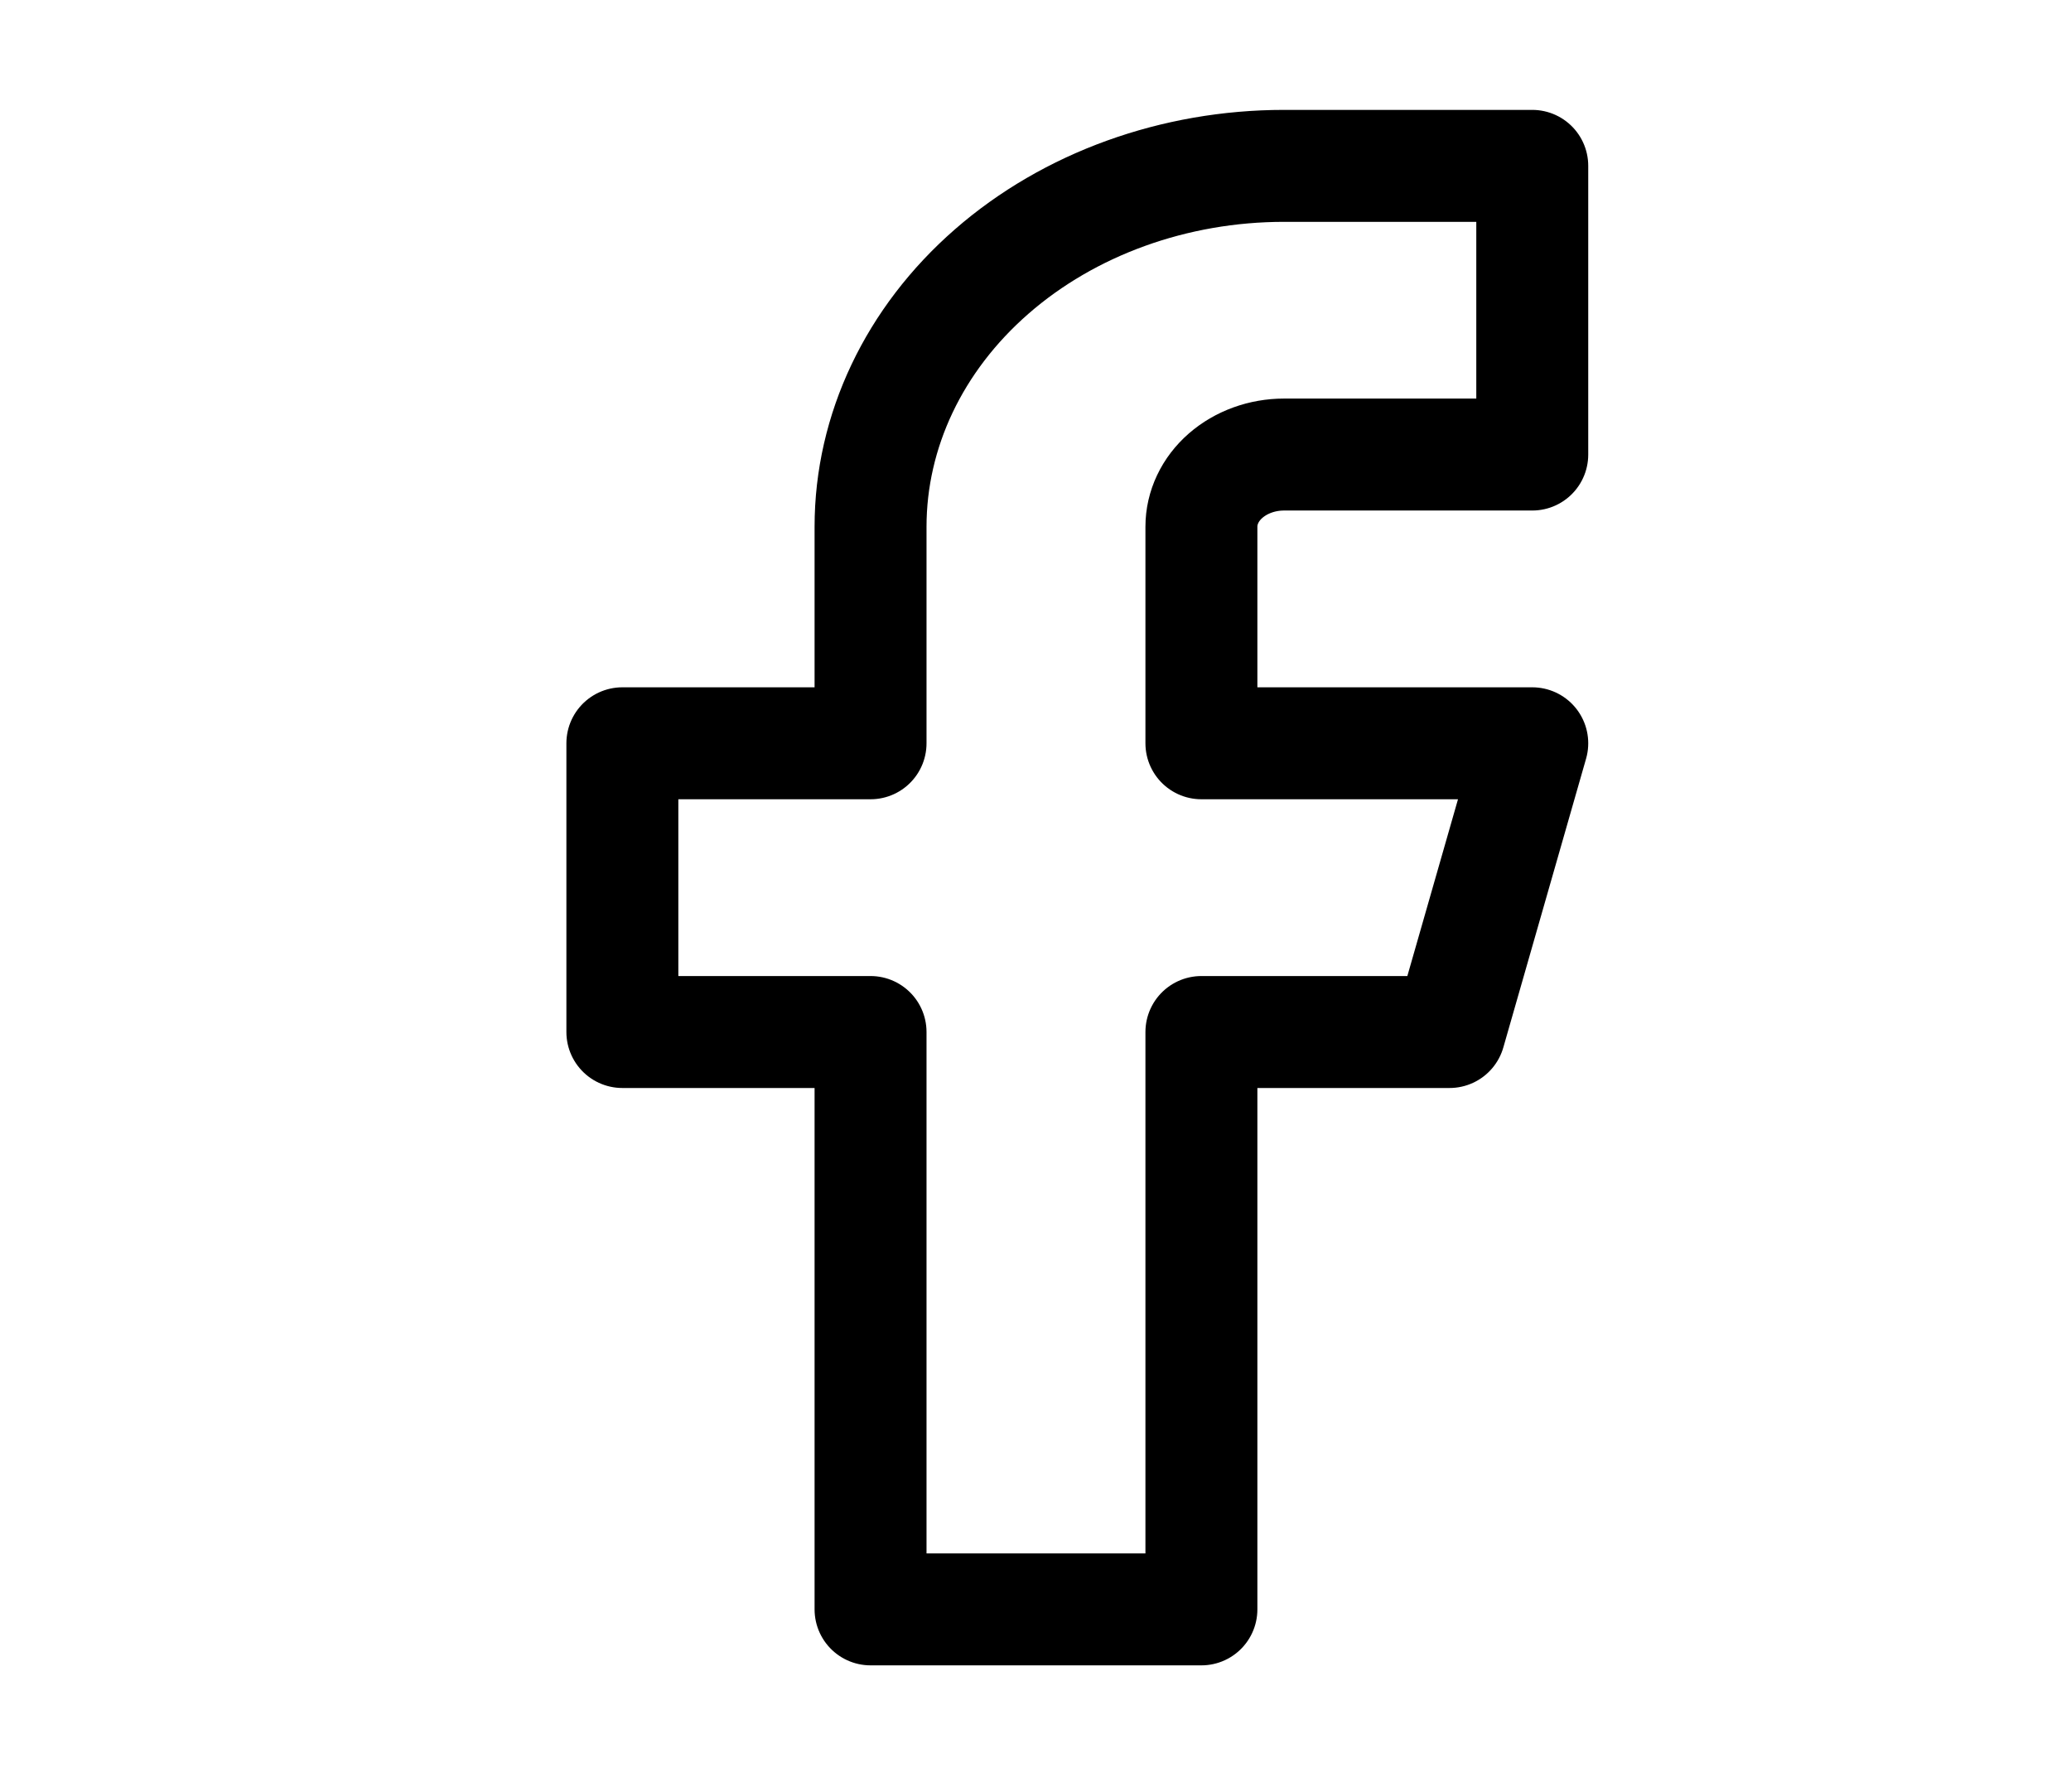
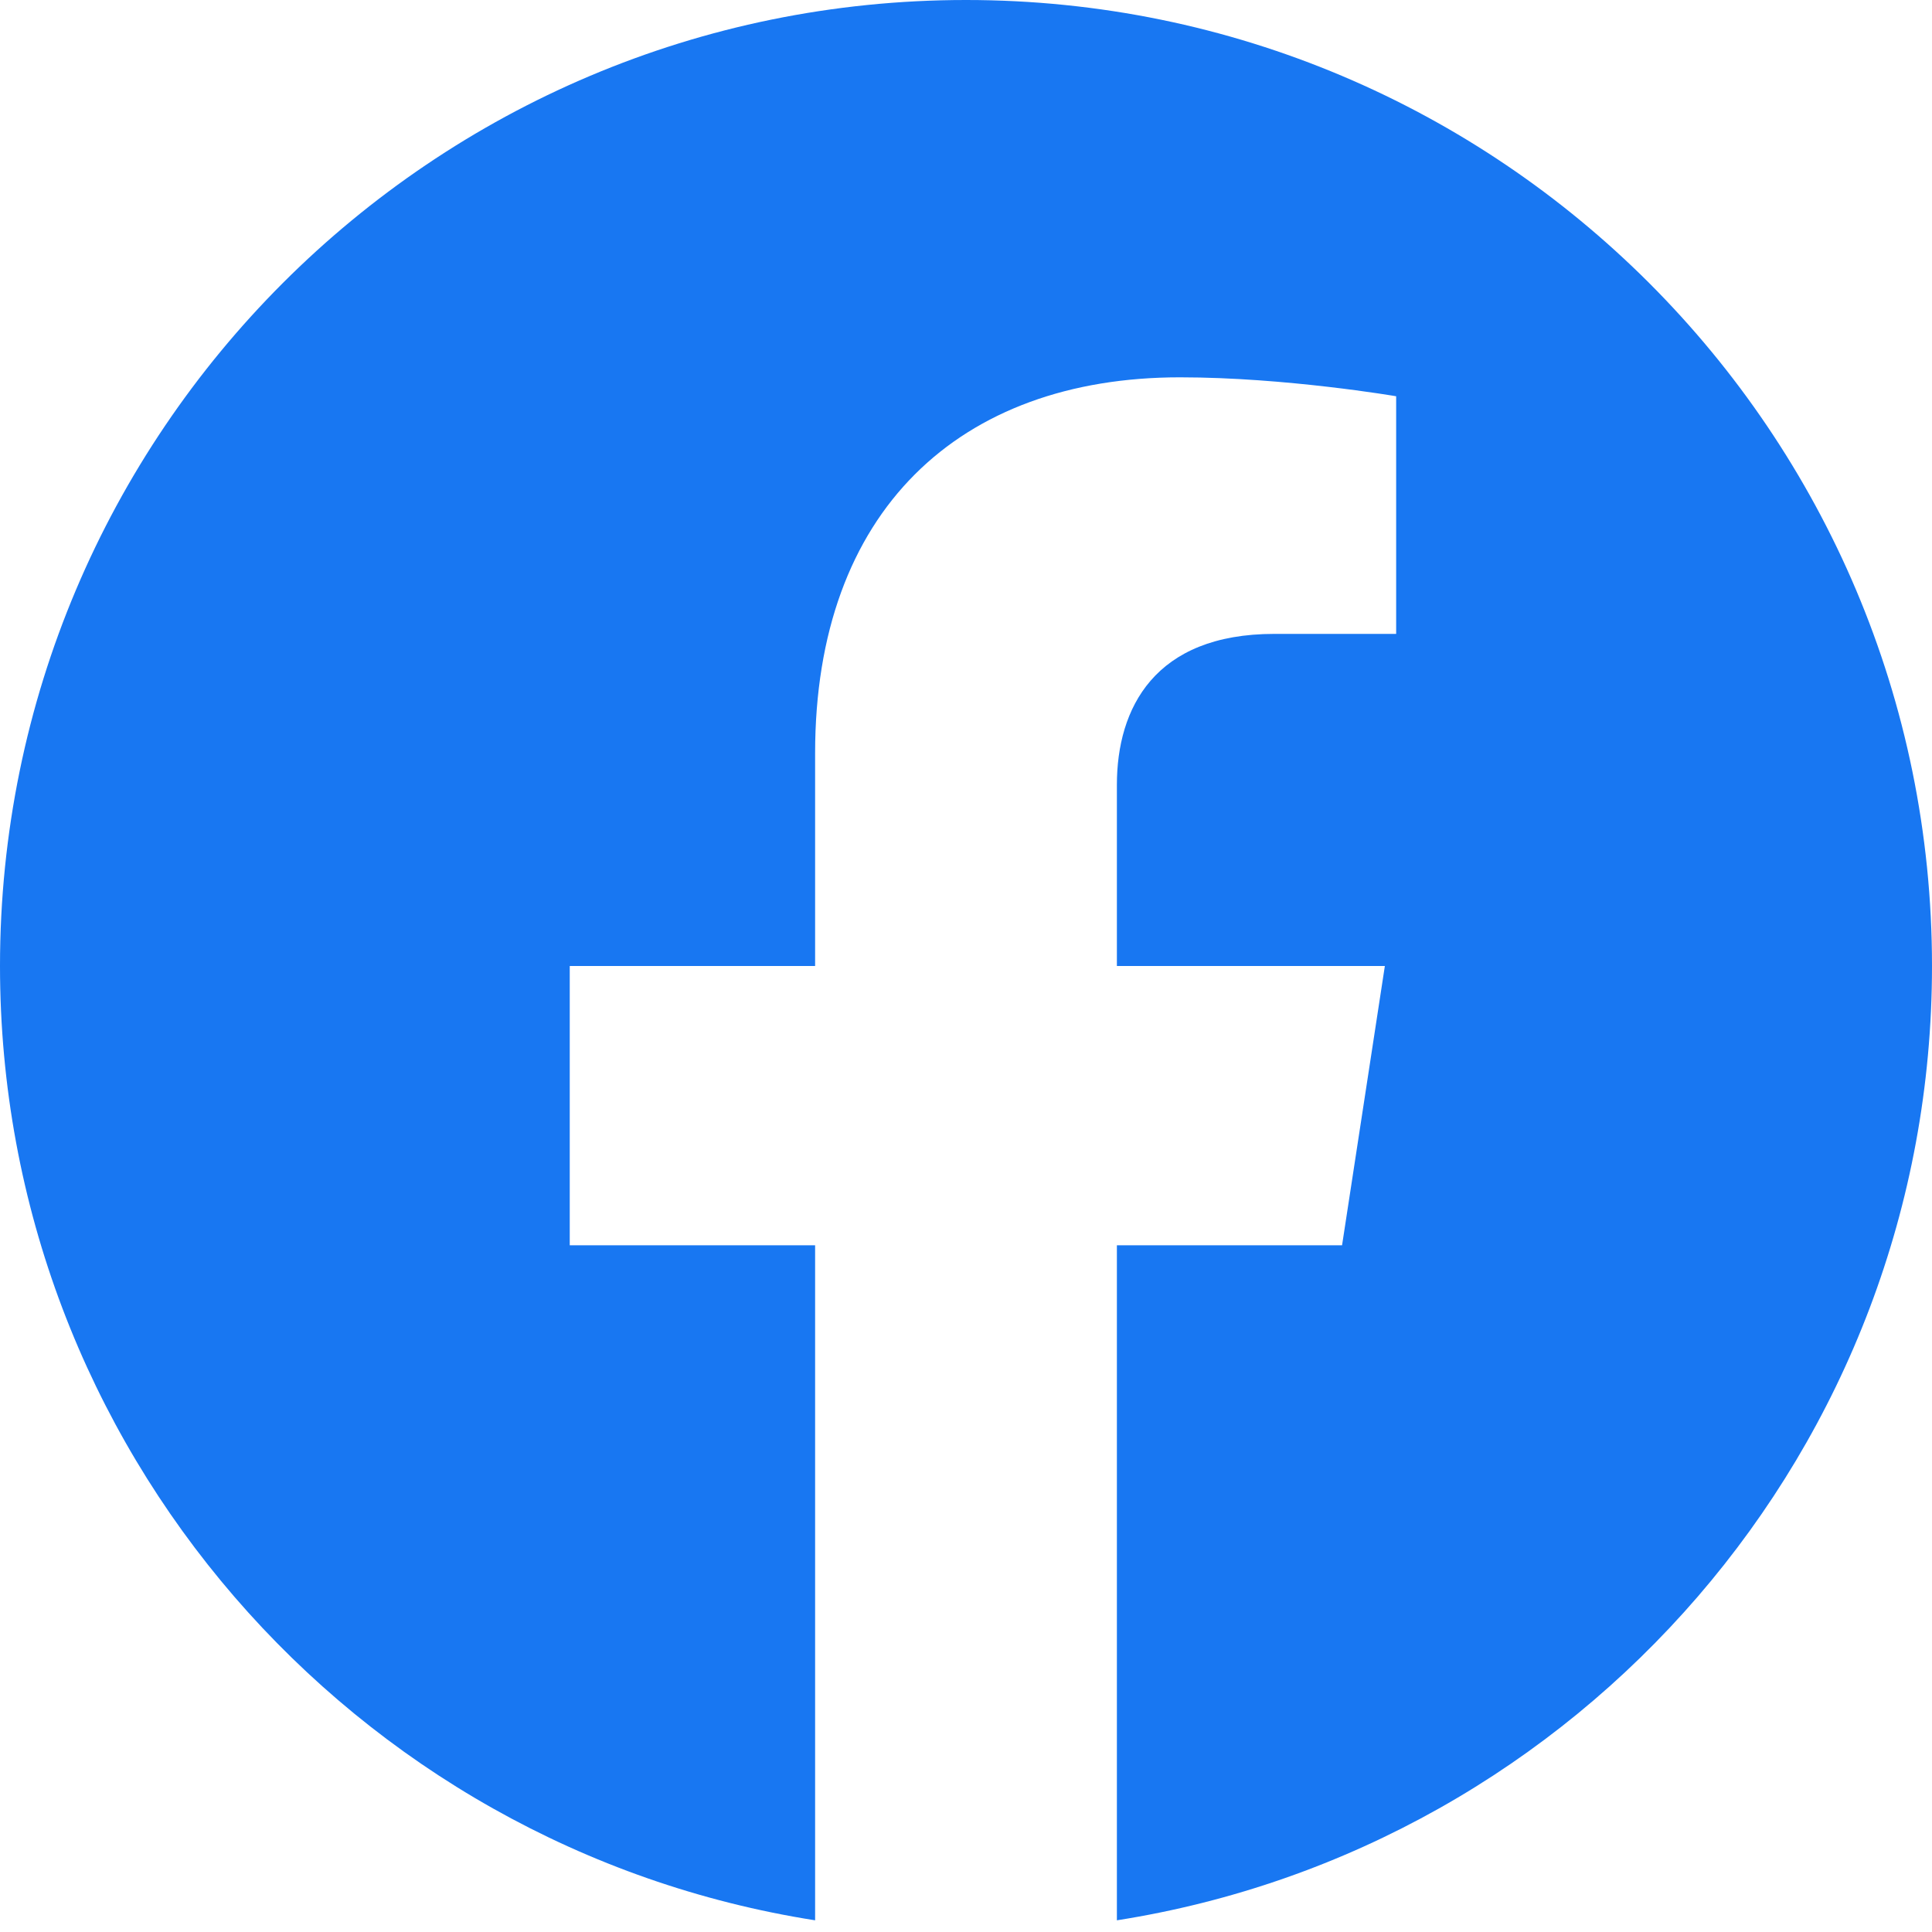
- <svg xmlns="http://www.w3.org/2000/svg" width="37" height="32" viewBox="0 0 37 32" fill="none">
-   <path d="M27.375 2.963H22.941C20.982 2.963 19.102 3.642 17.717 4.851C16.331 6.06 15.553 7.7 15.553 9.41V13.278H11.119V18.436H15.553V28.75H21.464V18.436H25.897L27.375 13.278H21.464V9.41C21.464 9.068 21.619 8.74 21.896 8.498C22.174 8.256 22.549 8.12 22.941 8.12H27.375V2.963Z" stroke="black" stroke-width="2" stroke-linecap="round" stroke-linejoin="round" />
+ <svg xmlns="http://www.w3.org/2000/svg" width="20" height="20" viewBox="0 0 20 20" fill="none">
+   <path d="M20 10C20 4.477 15.523 0 10 0C4.477 0 0 4.477 0 10C0 14.991 3.657 19.128 8.438 19.879V12.891H5.898V10H8.438V7.797C8.438 5.291 9.93 3.906 12.215 3.906C13.309 3.906 14.453 4.102 14.453 4.102V6.562H13.192C11.95 6.562 11.562 7.333 11.562 8.124V10H14.336L13.893 12.891H11.562V19.879C16.343 19.128 20 14.991 20 10Z" fill="#1877F2" />
</svg>
